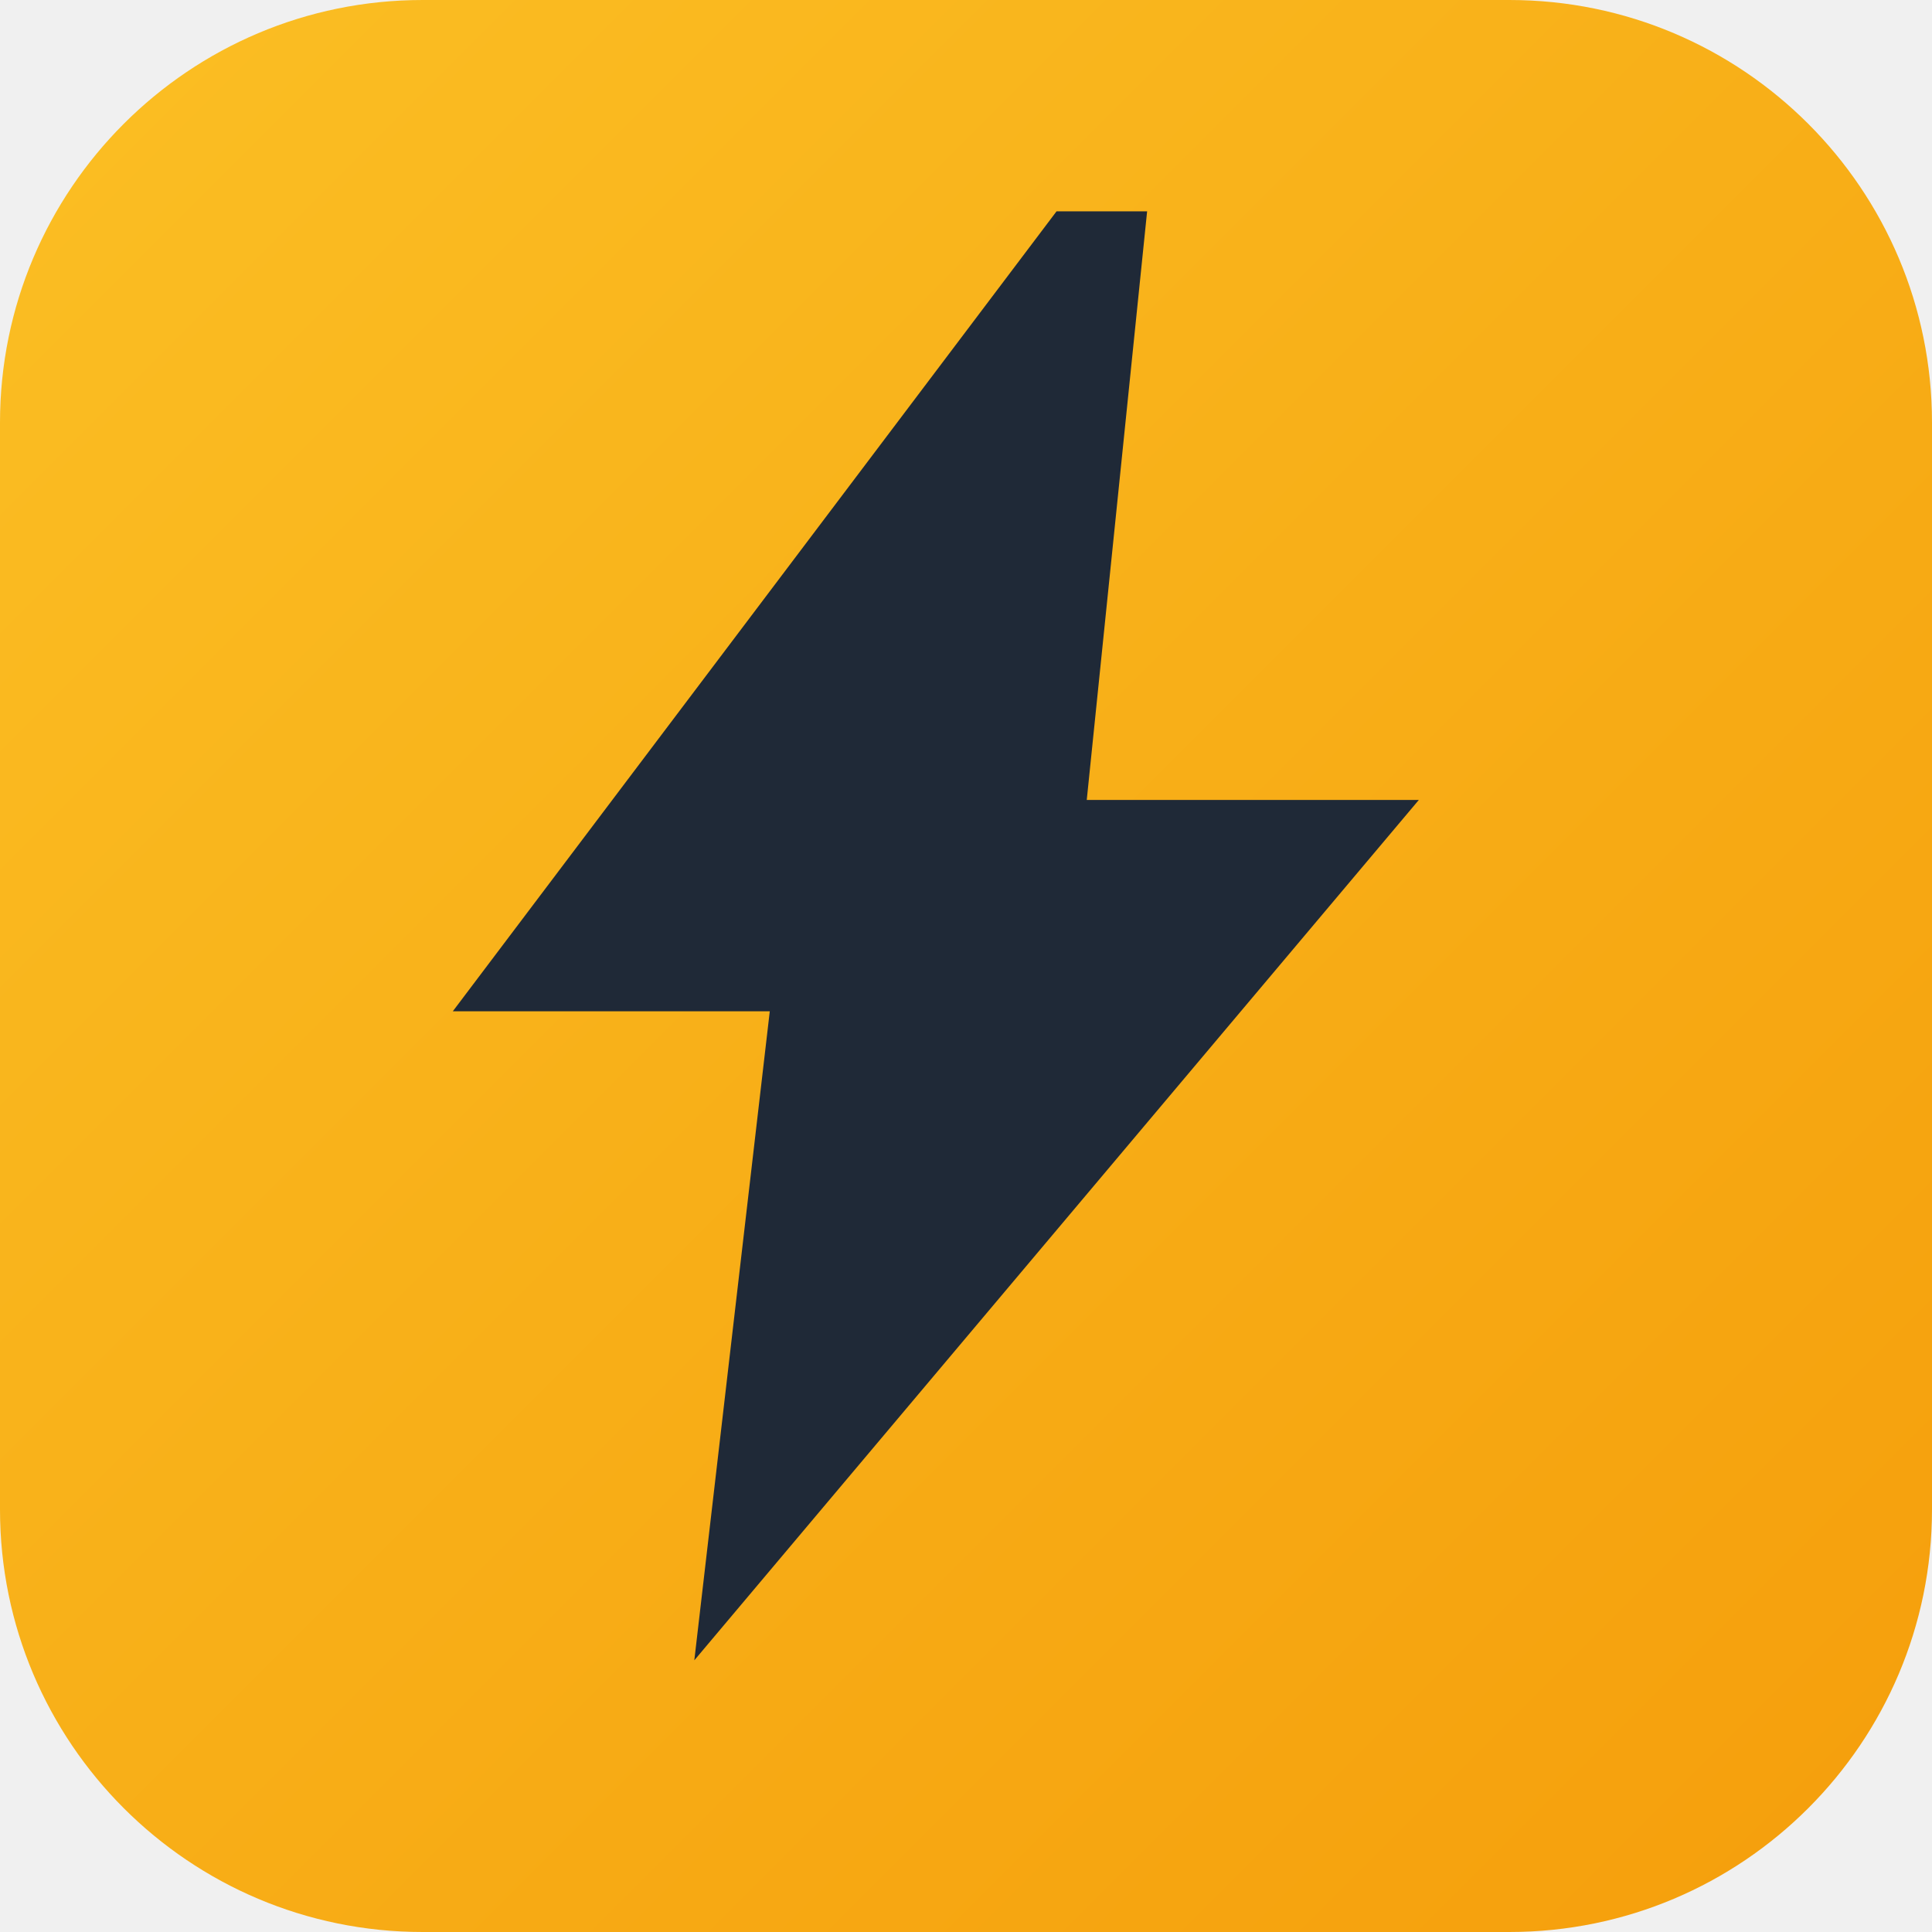
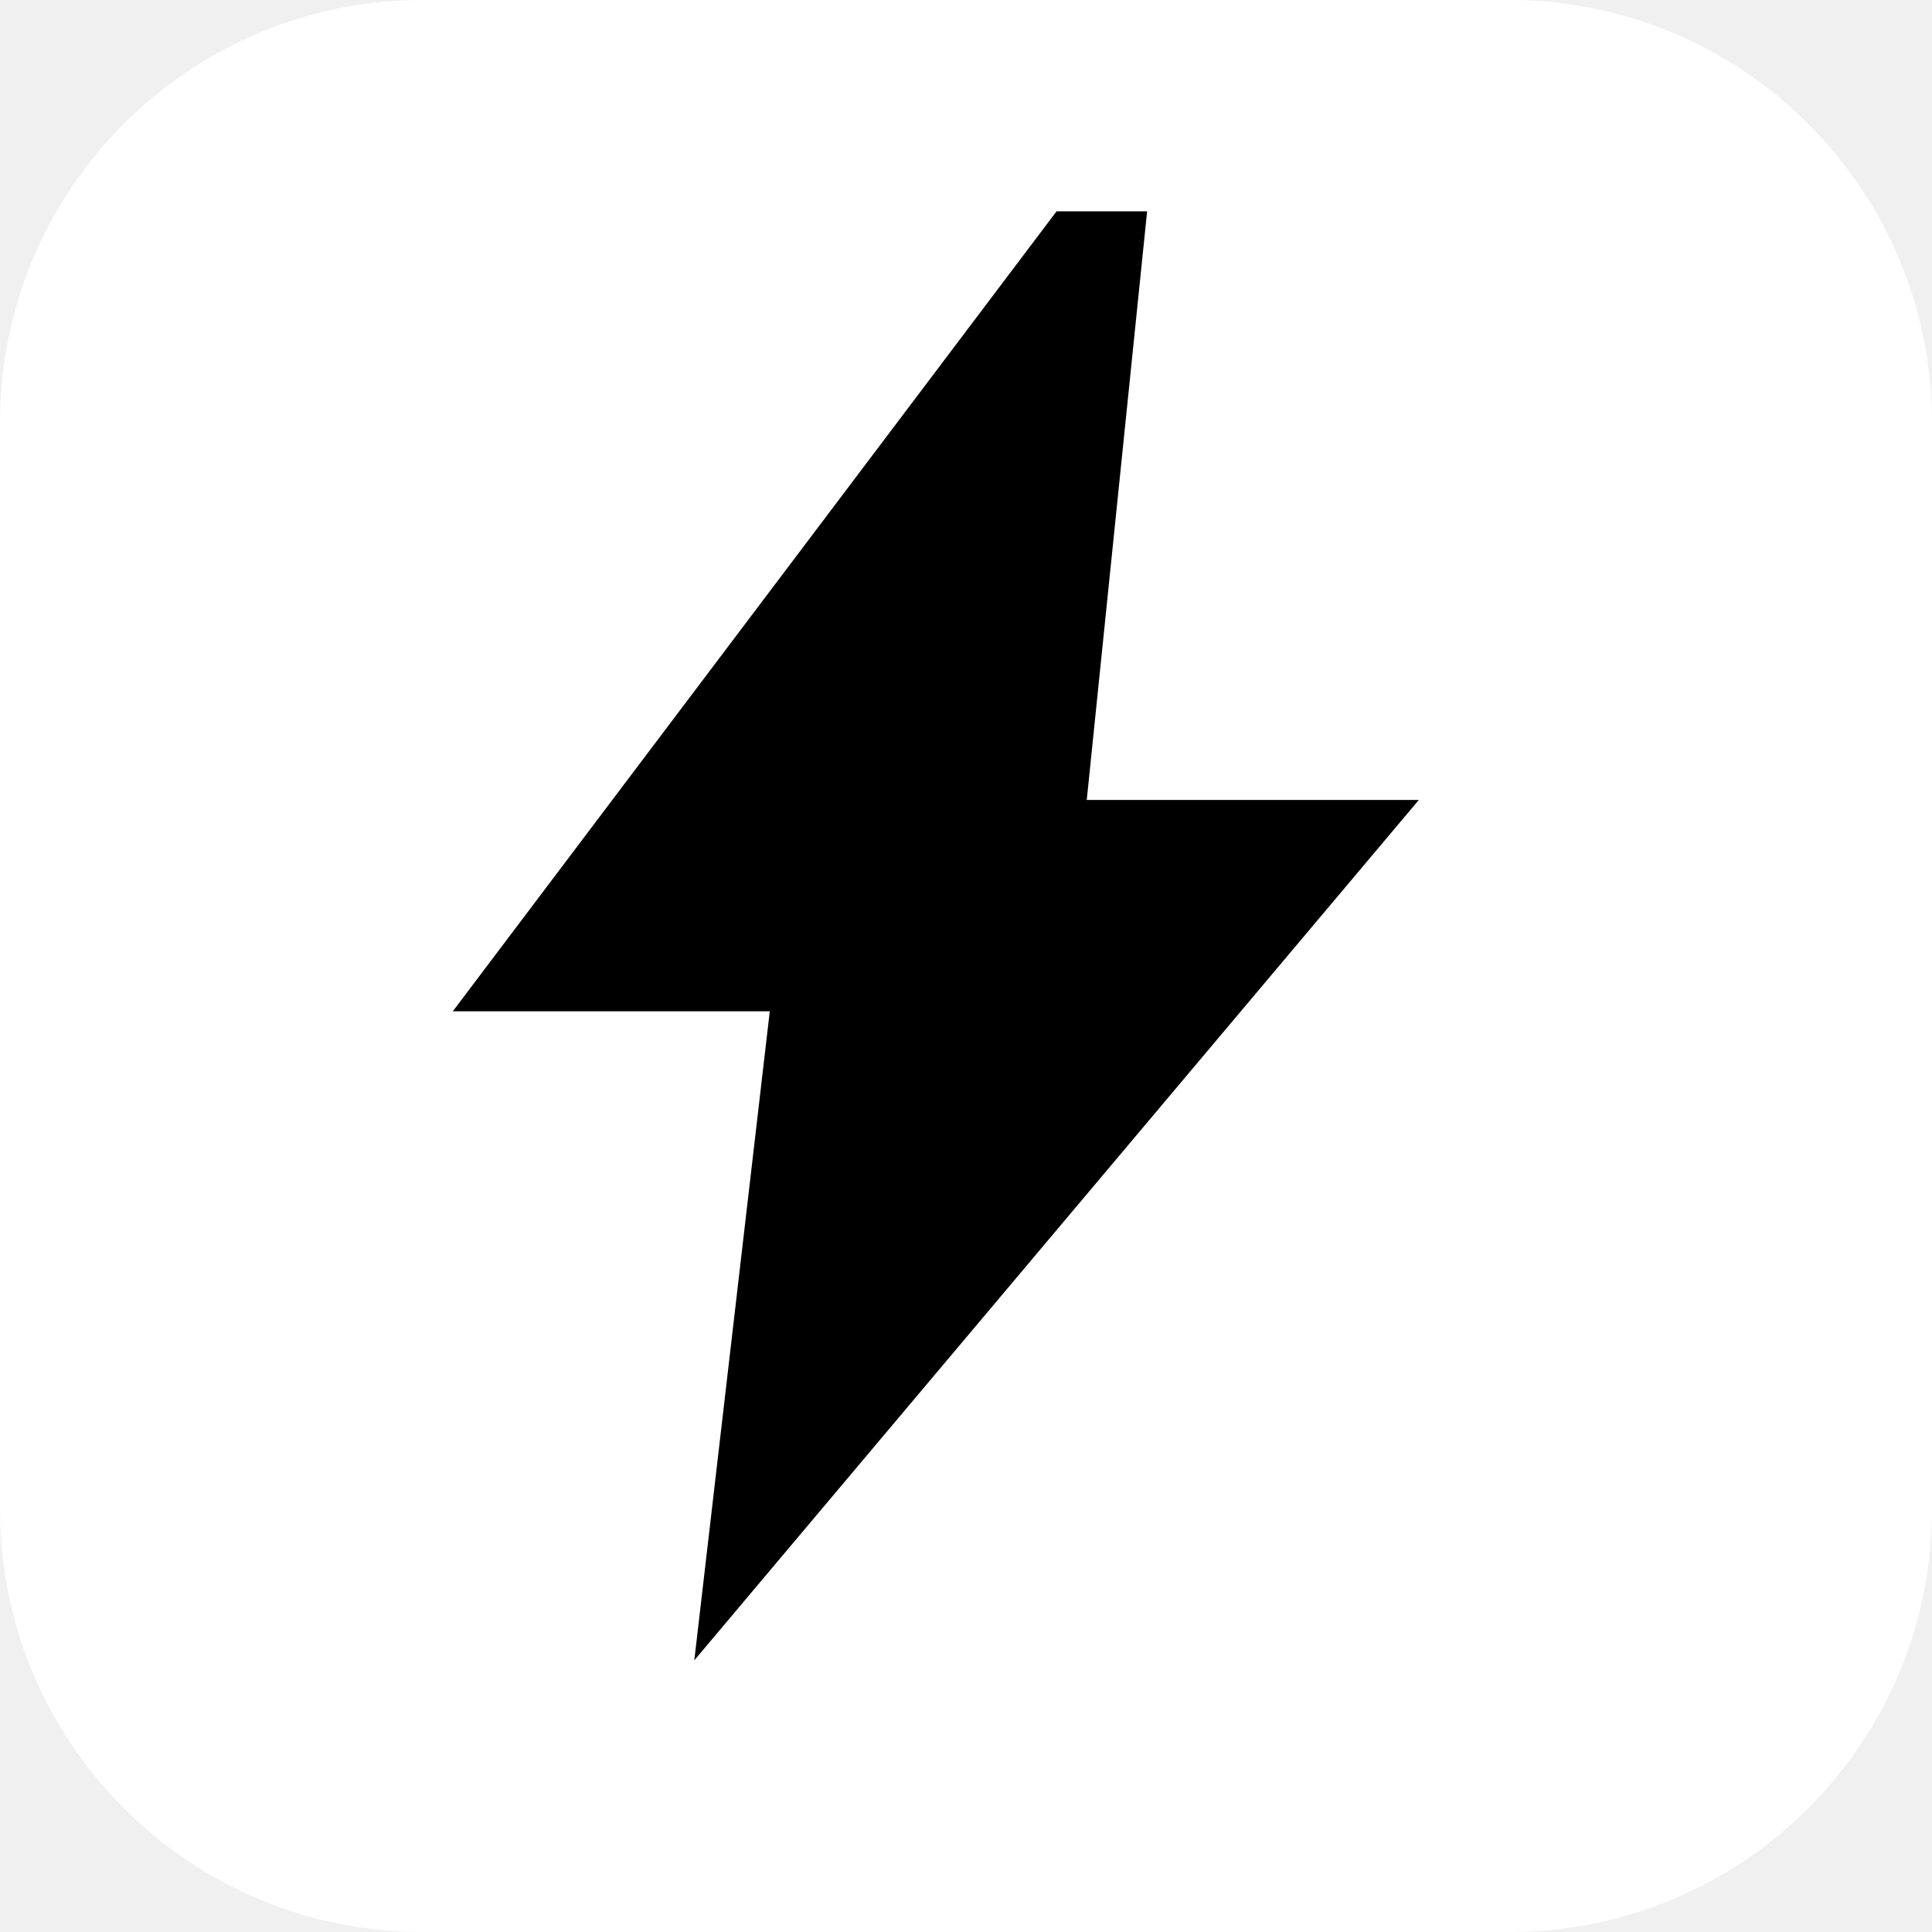
<svg xmlns="http://www.w3.org/2000/svg" viewBox="0 0 64 64" width="64" height="64" role="img" aria-label="dsh-flash Quick Control panel">
-   <defs>
-     <linearGradient id="dsh-flash-bg" x1="0" y1="0" x2="1" y2="1">
-       <stop offset="0" stop-color="#fbbf24" />
-       <stop offset="1" stop-color="#f59e0b" />
-     </linearGradient>
-   </defs>
-   <rect width="64" height="64" rx="14" fill="url(#dsh-flash-bg)" />
-   <path d="M35 7 15 33.5h10.5L23 55l24-28.5H36L38 7Z" fill="#1f2937" />
+   <rect width="64" height="64" rx="14" fill="#ffffff" />
+   <path d="M35 7 15 33.5h10.5L23 55l24-28.5H36L38 7Z" fill="#000000" />
</svg>
